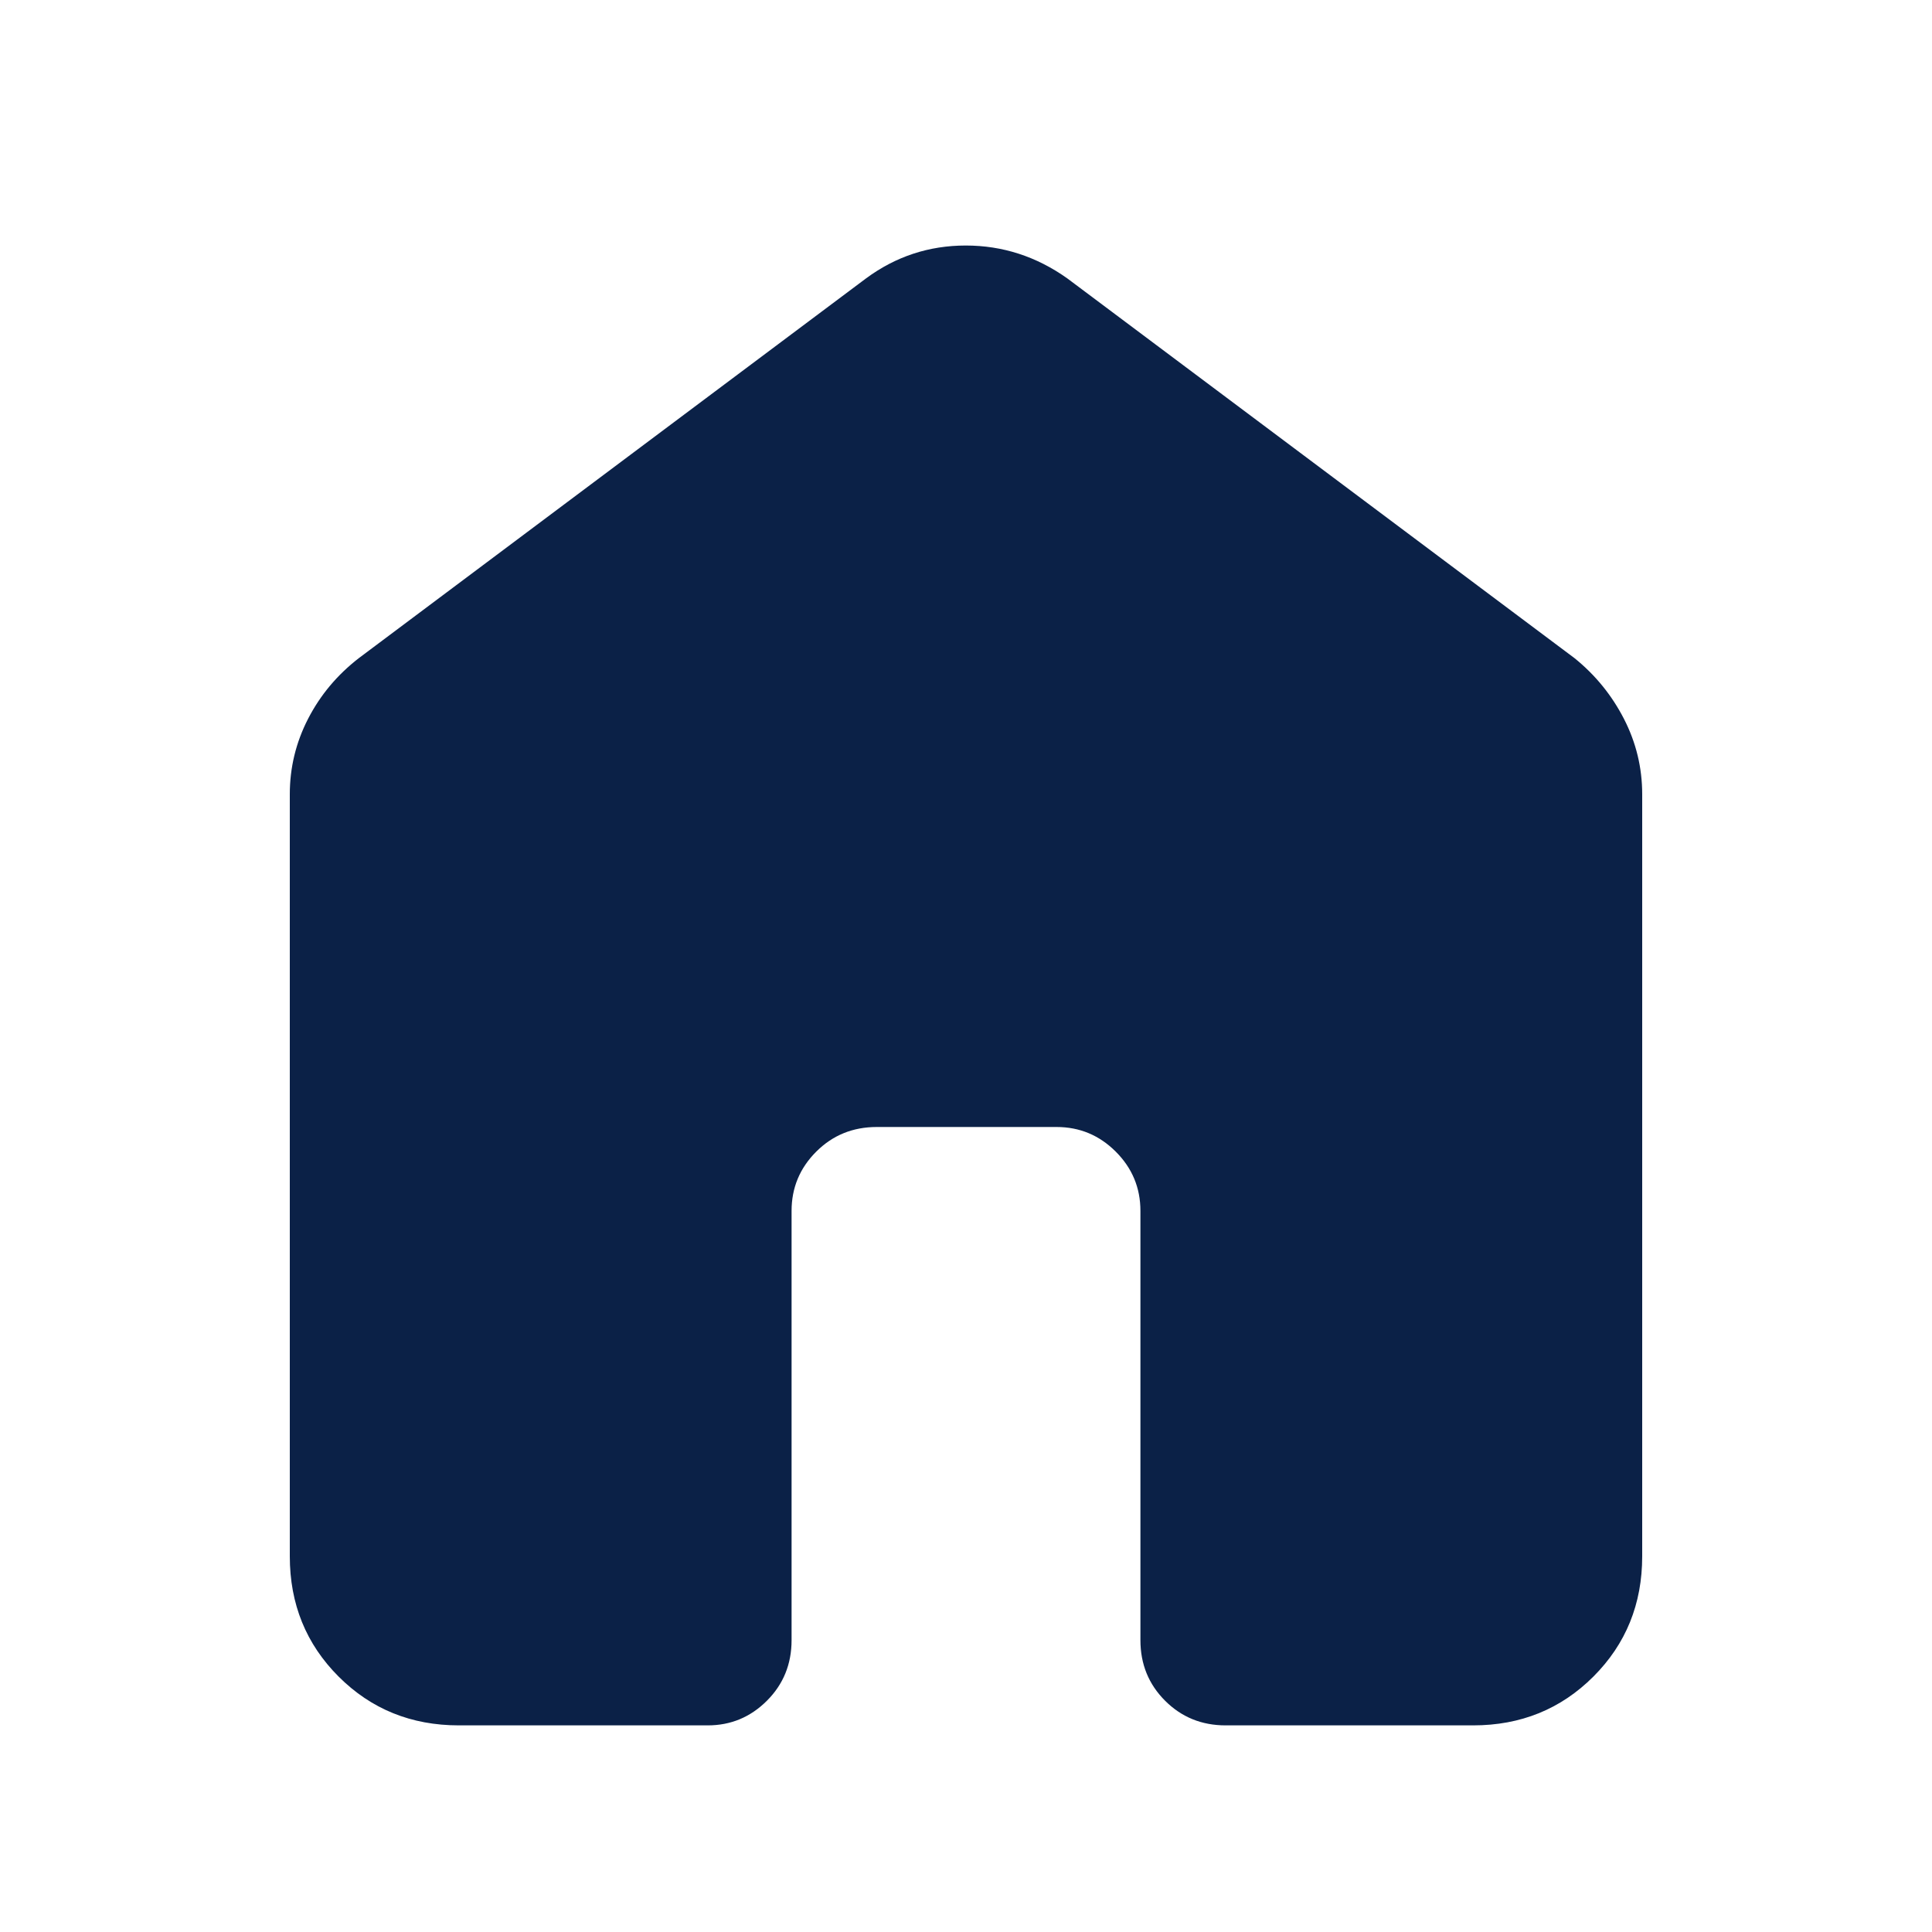
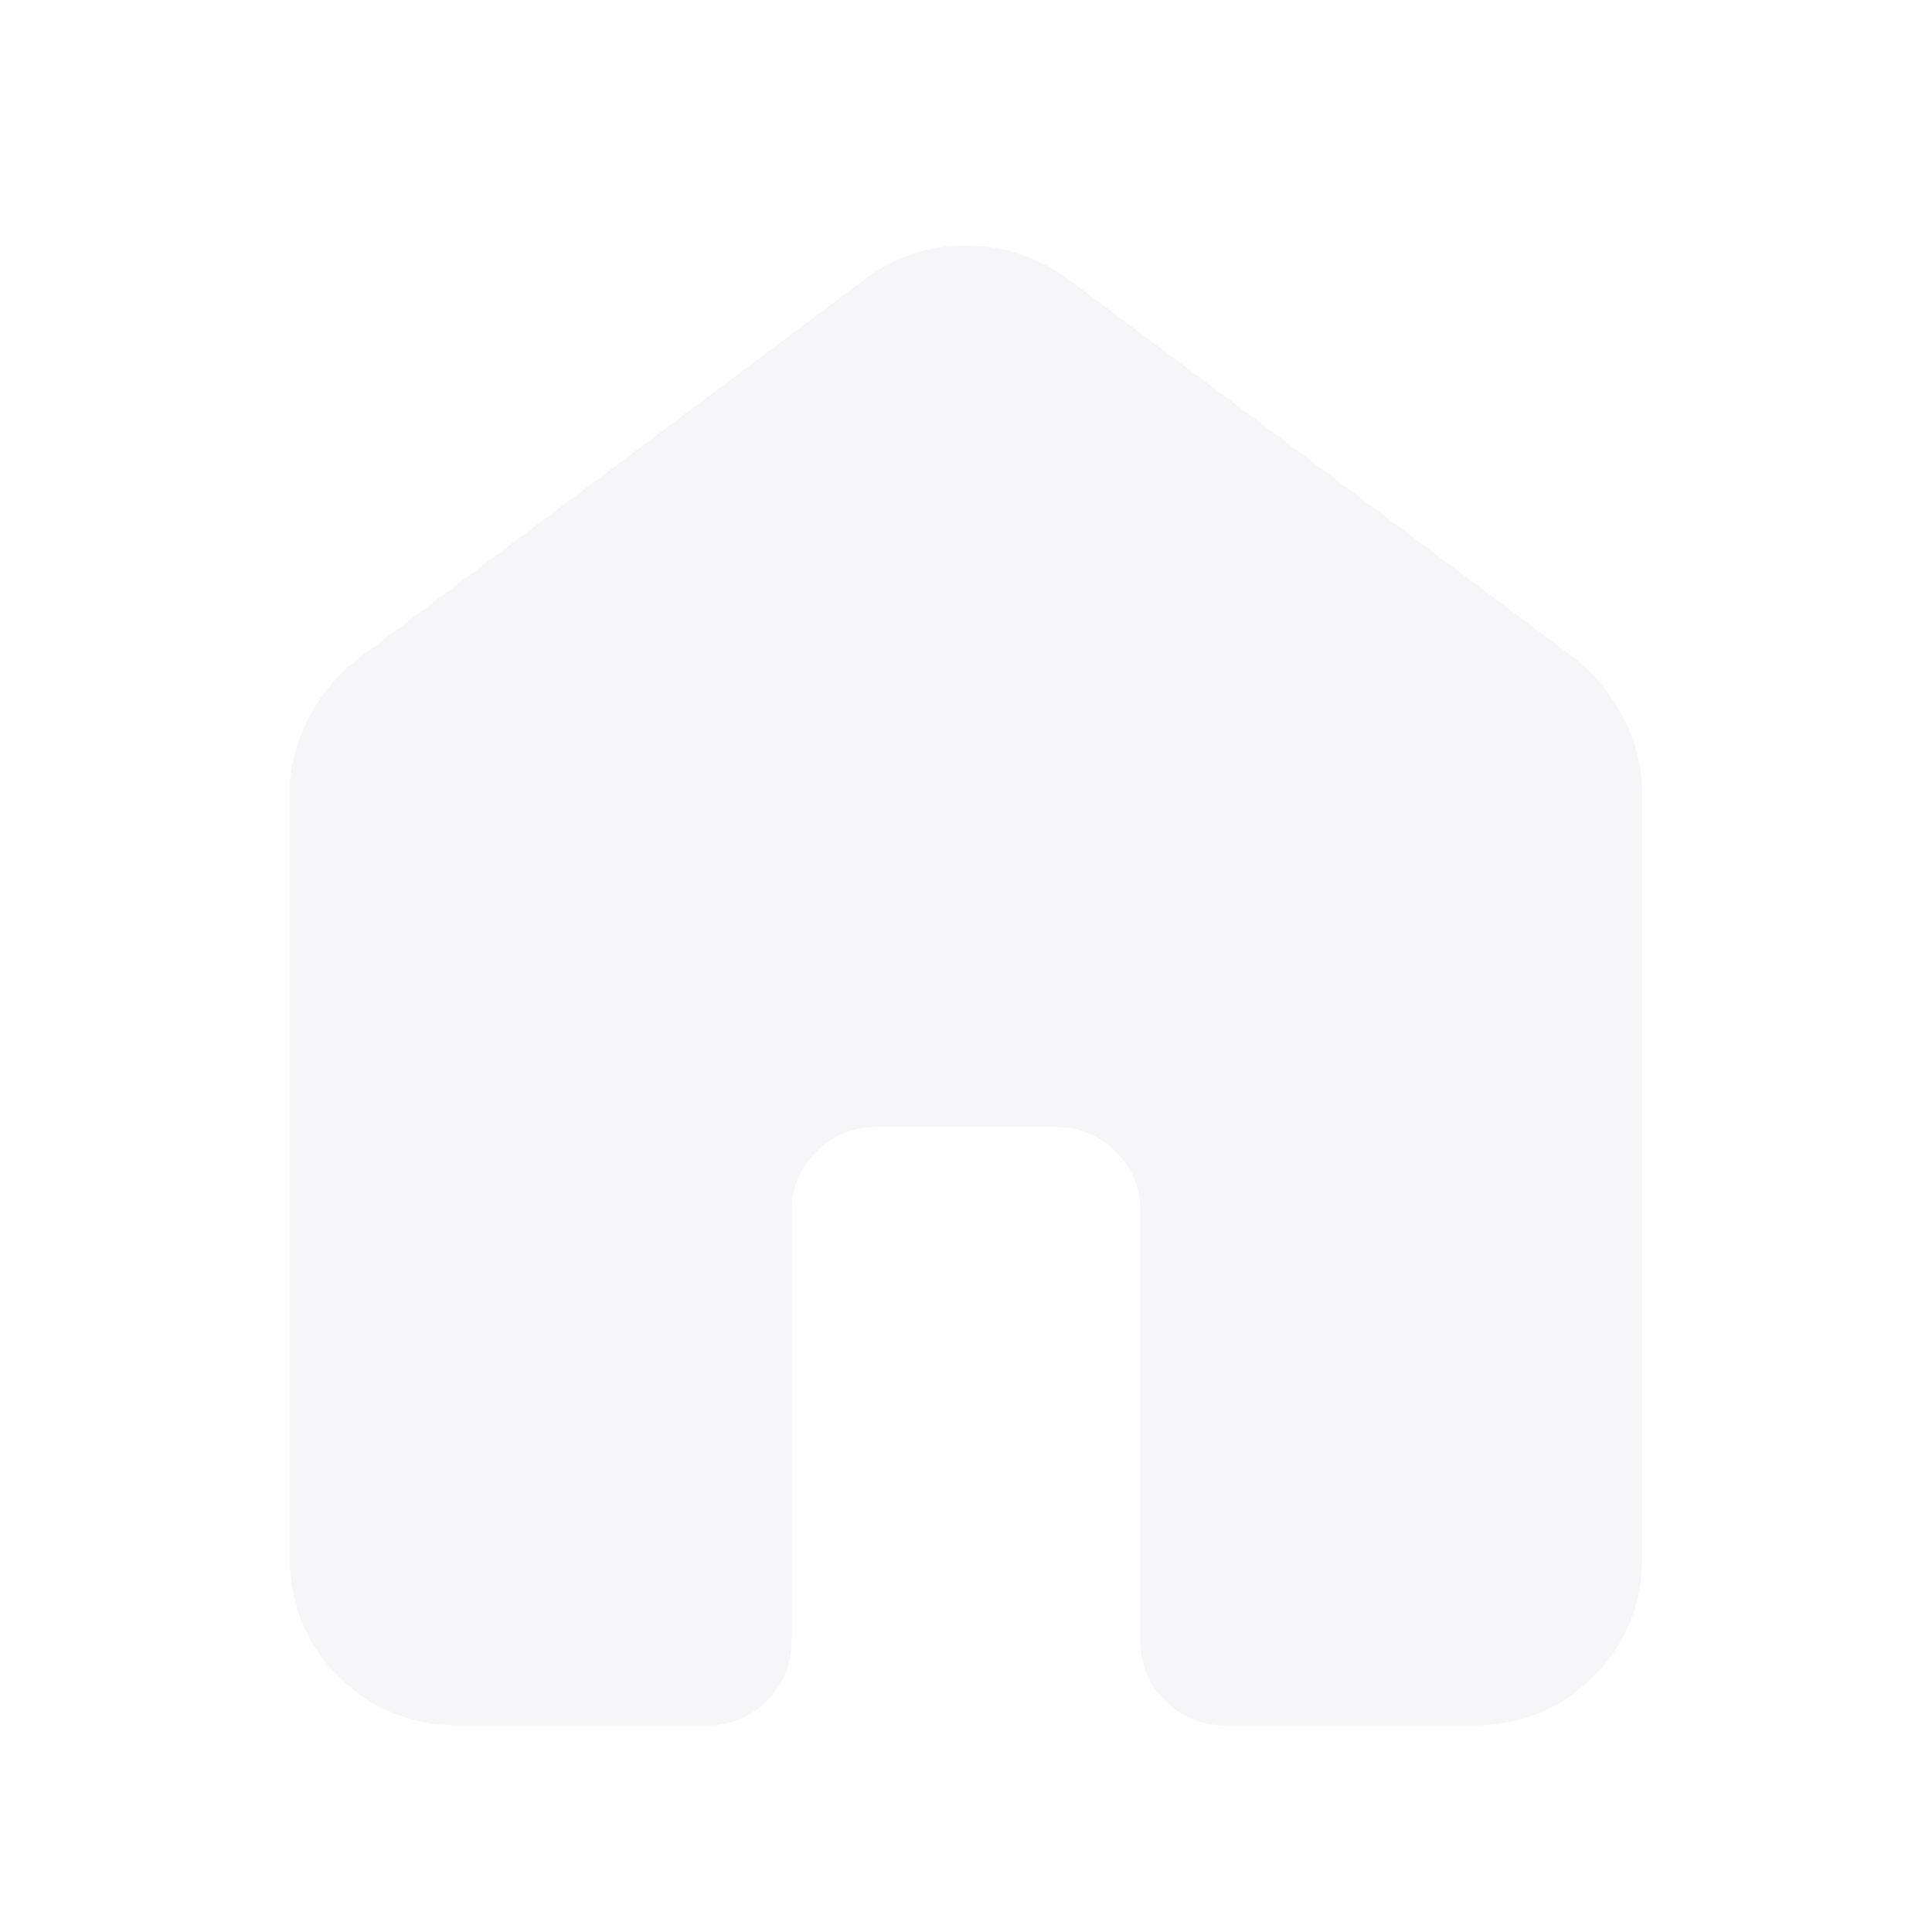
- <svg xmlns="http://www.w3.org/2000/svg" height="40px" viewBox="0 -960 960 960" width="40px" fill="#0B2147">
+ <svg xmlns="http://www.w3.org/2000/svg" height="40px" viewBox="0 -960 960 960" width="40px" fill="#f6f6f9">
  <path d="M144-186.67v-378.66q0-19.84 9.08-37.5 9.09-17.67 25.25-30.17l252-188.67Q452.45-838 479.89-838t50.44 16.33l252 188.67q15.5 12.5 24.59 30.17 9.08 17.66 9.08 37.5v378.66q0 35.5-24.25 59.75T732-102.67H609q-17.83 0-30.08-12.25T566.67-145v-213.33q0-17.17-12.25-29.42T525-400h-89.33q-17.84 0-30.09 12.25t-12.25 29.42V-145q0 17.83-12.25 30.08t-29.41 12.25H228q-35.5 0-59.75-24.25T144-186.67Z" />
</svg>
